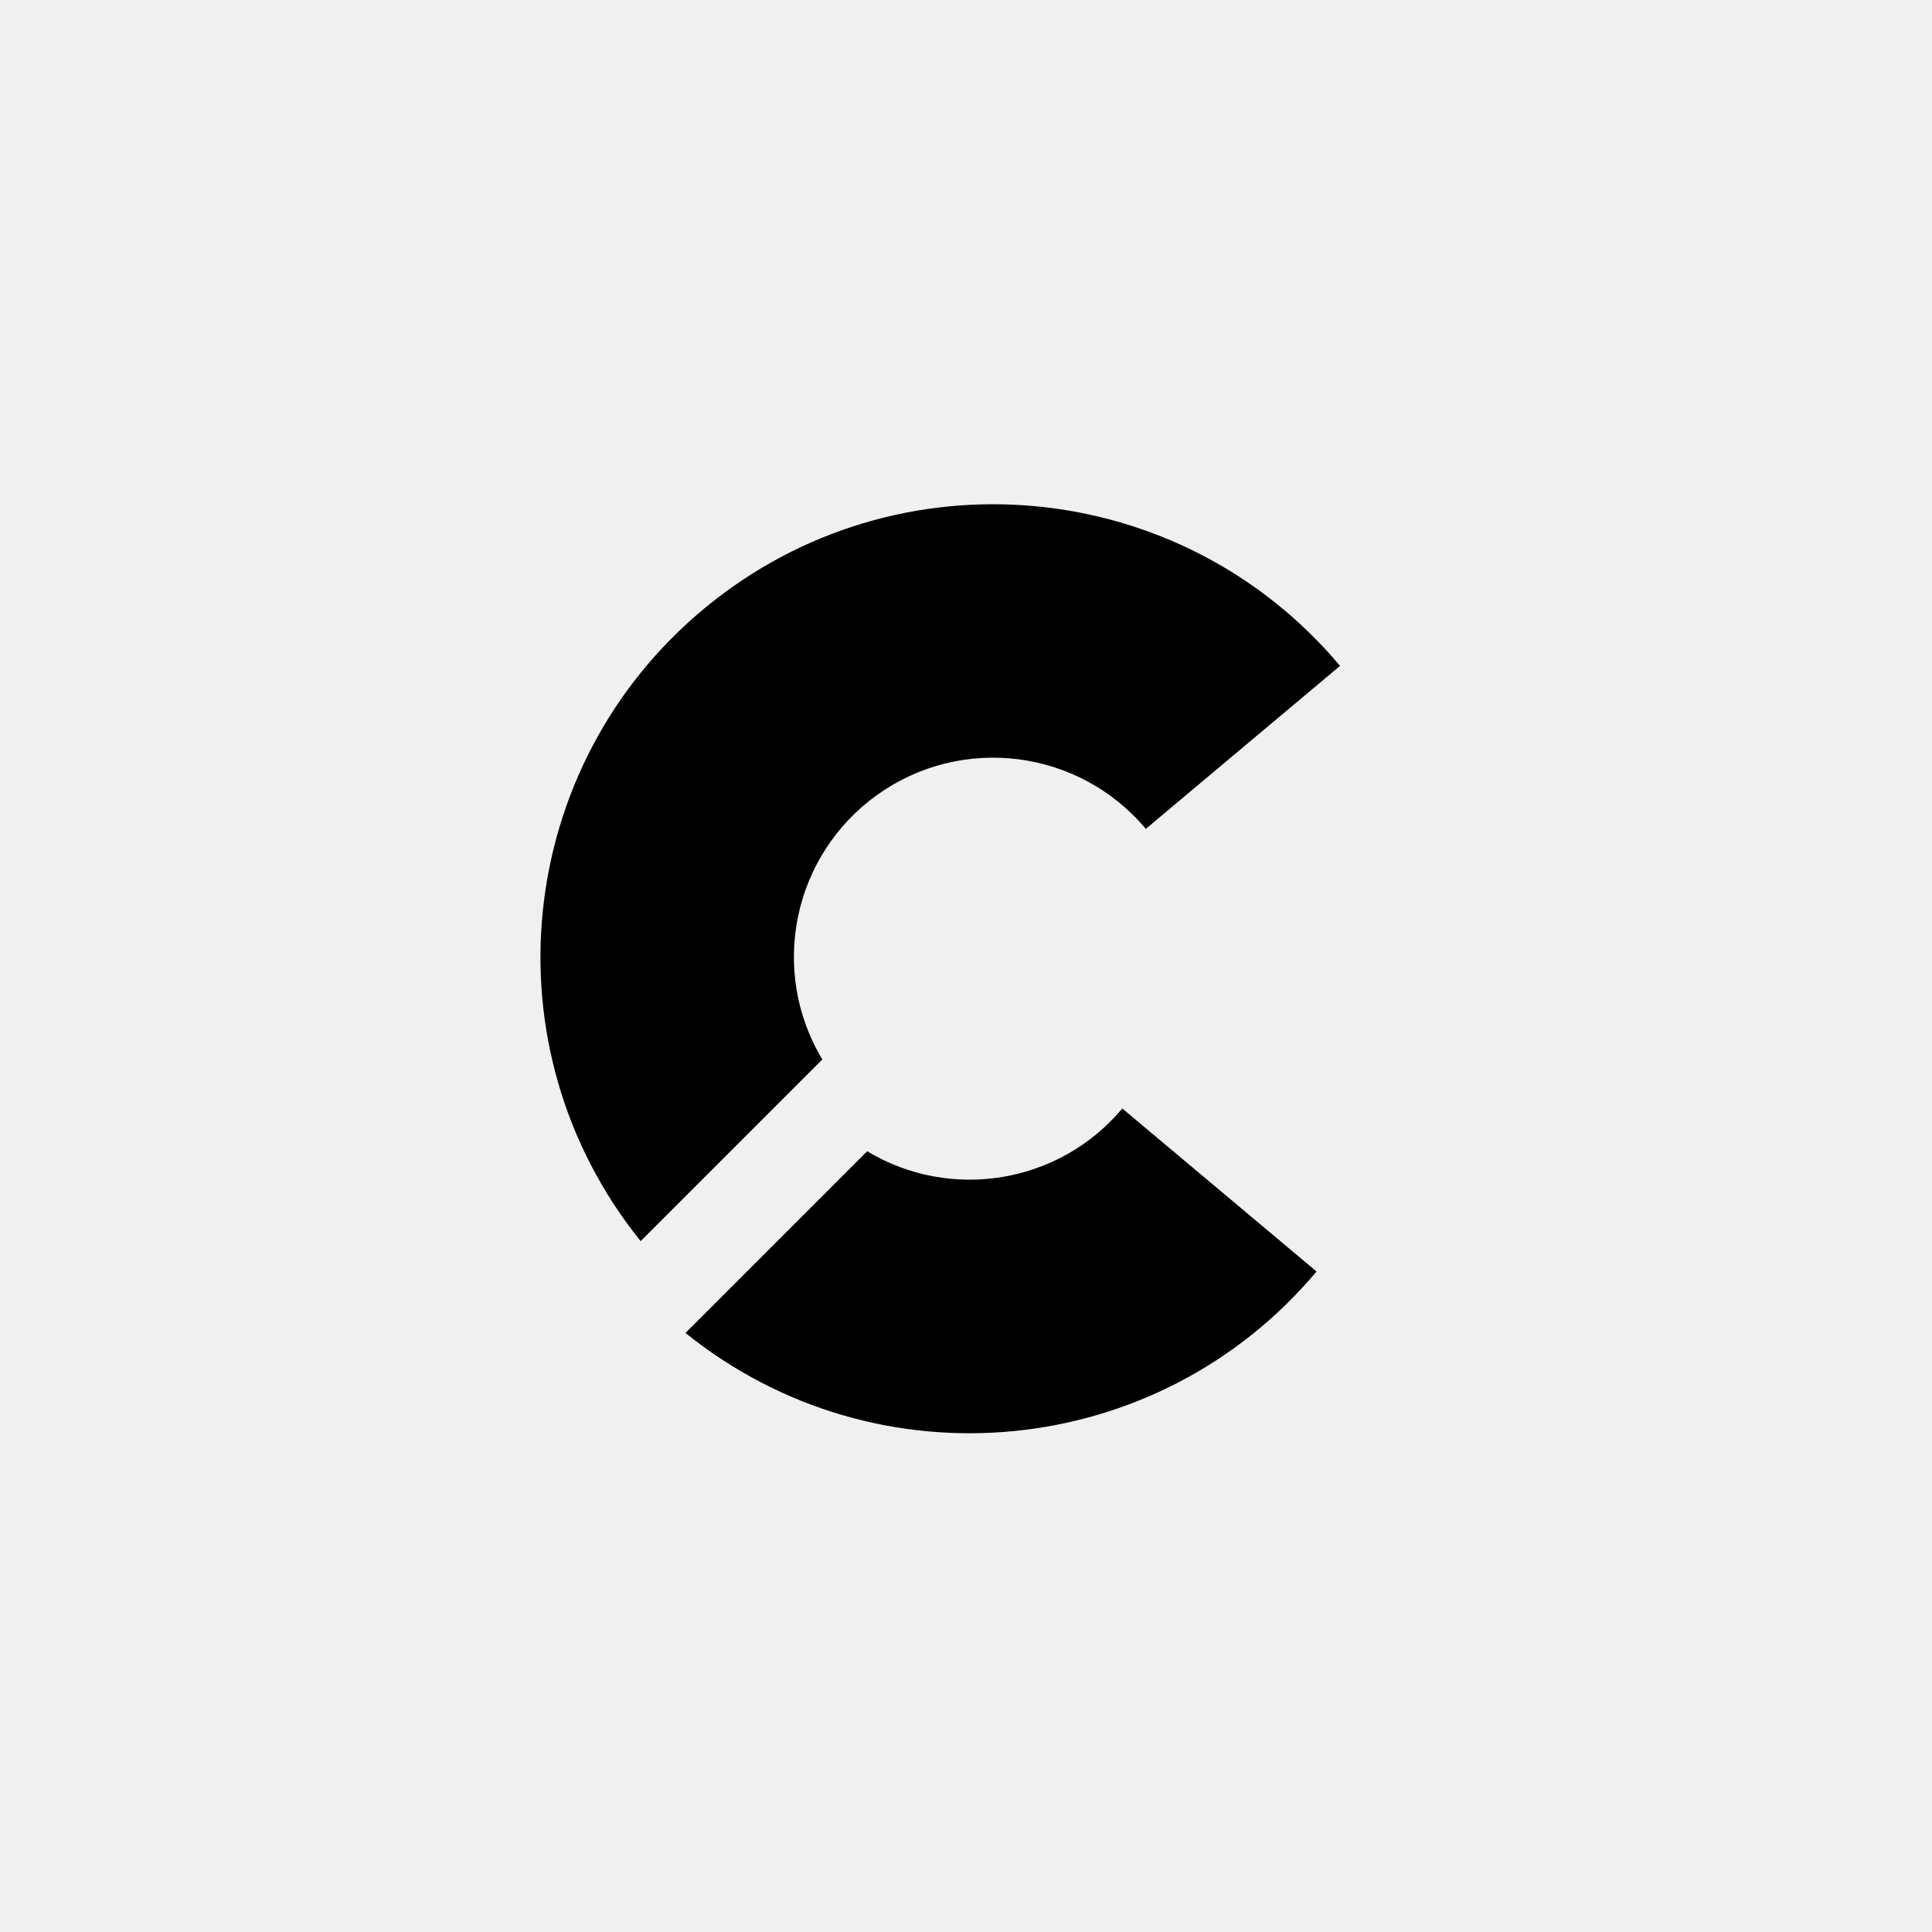
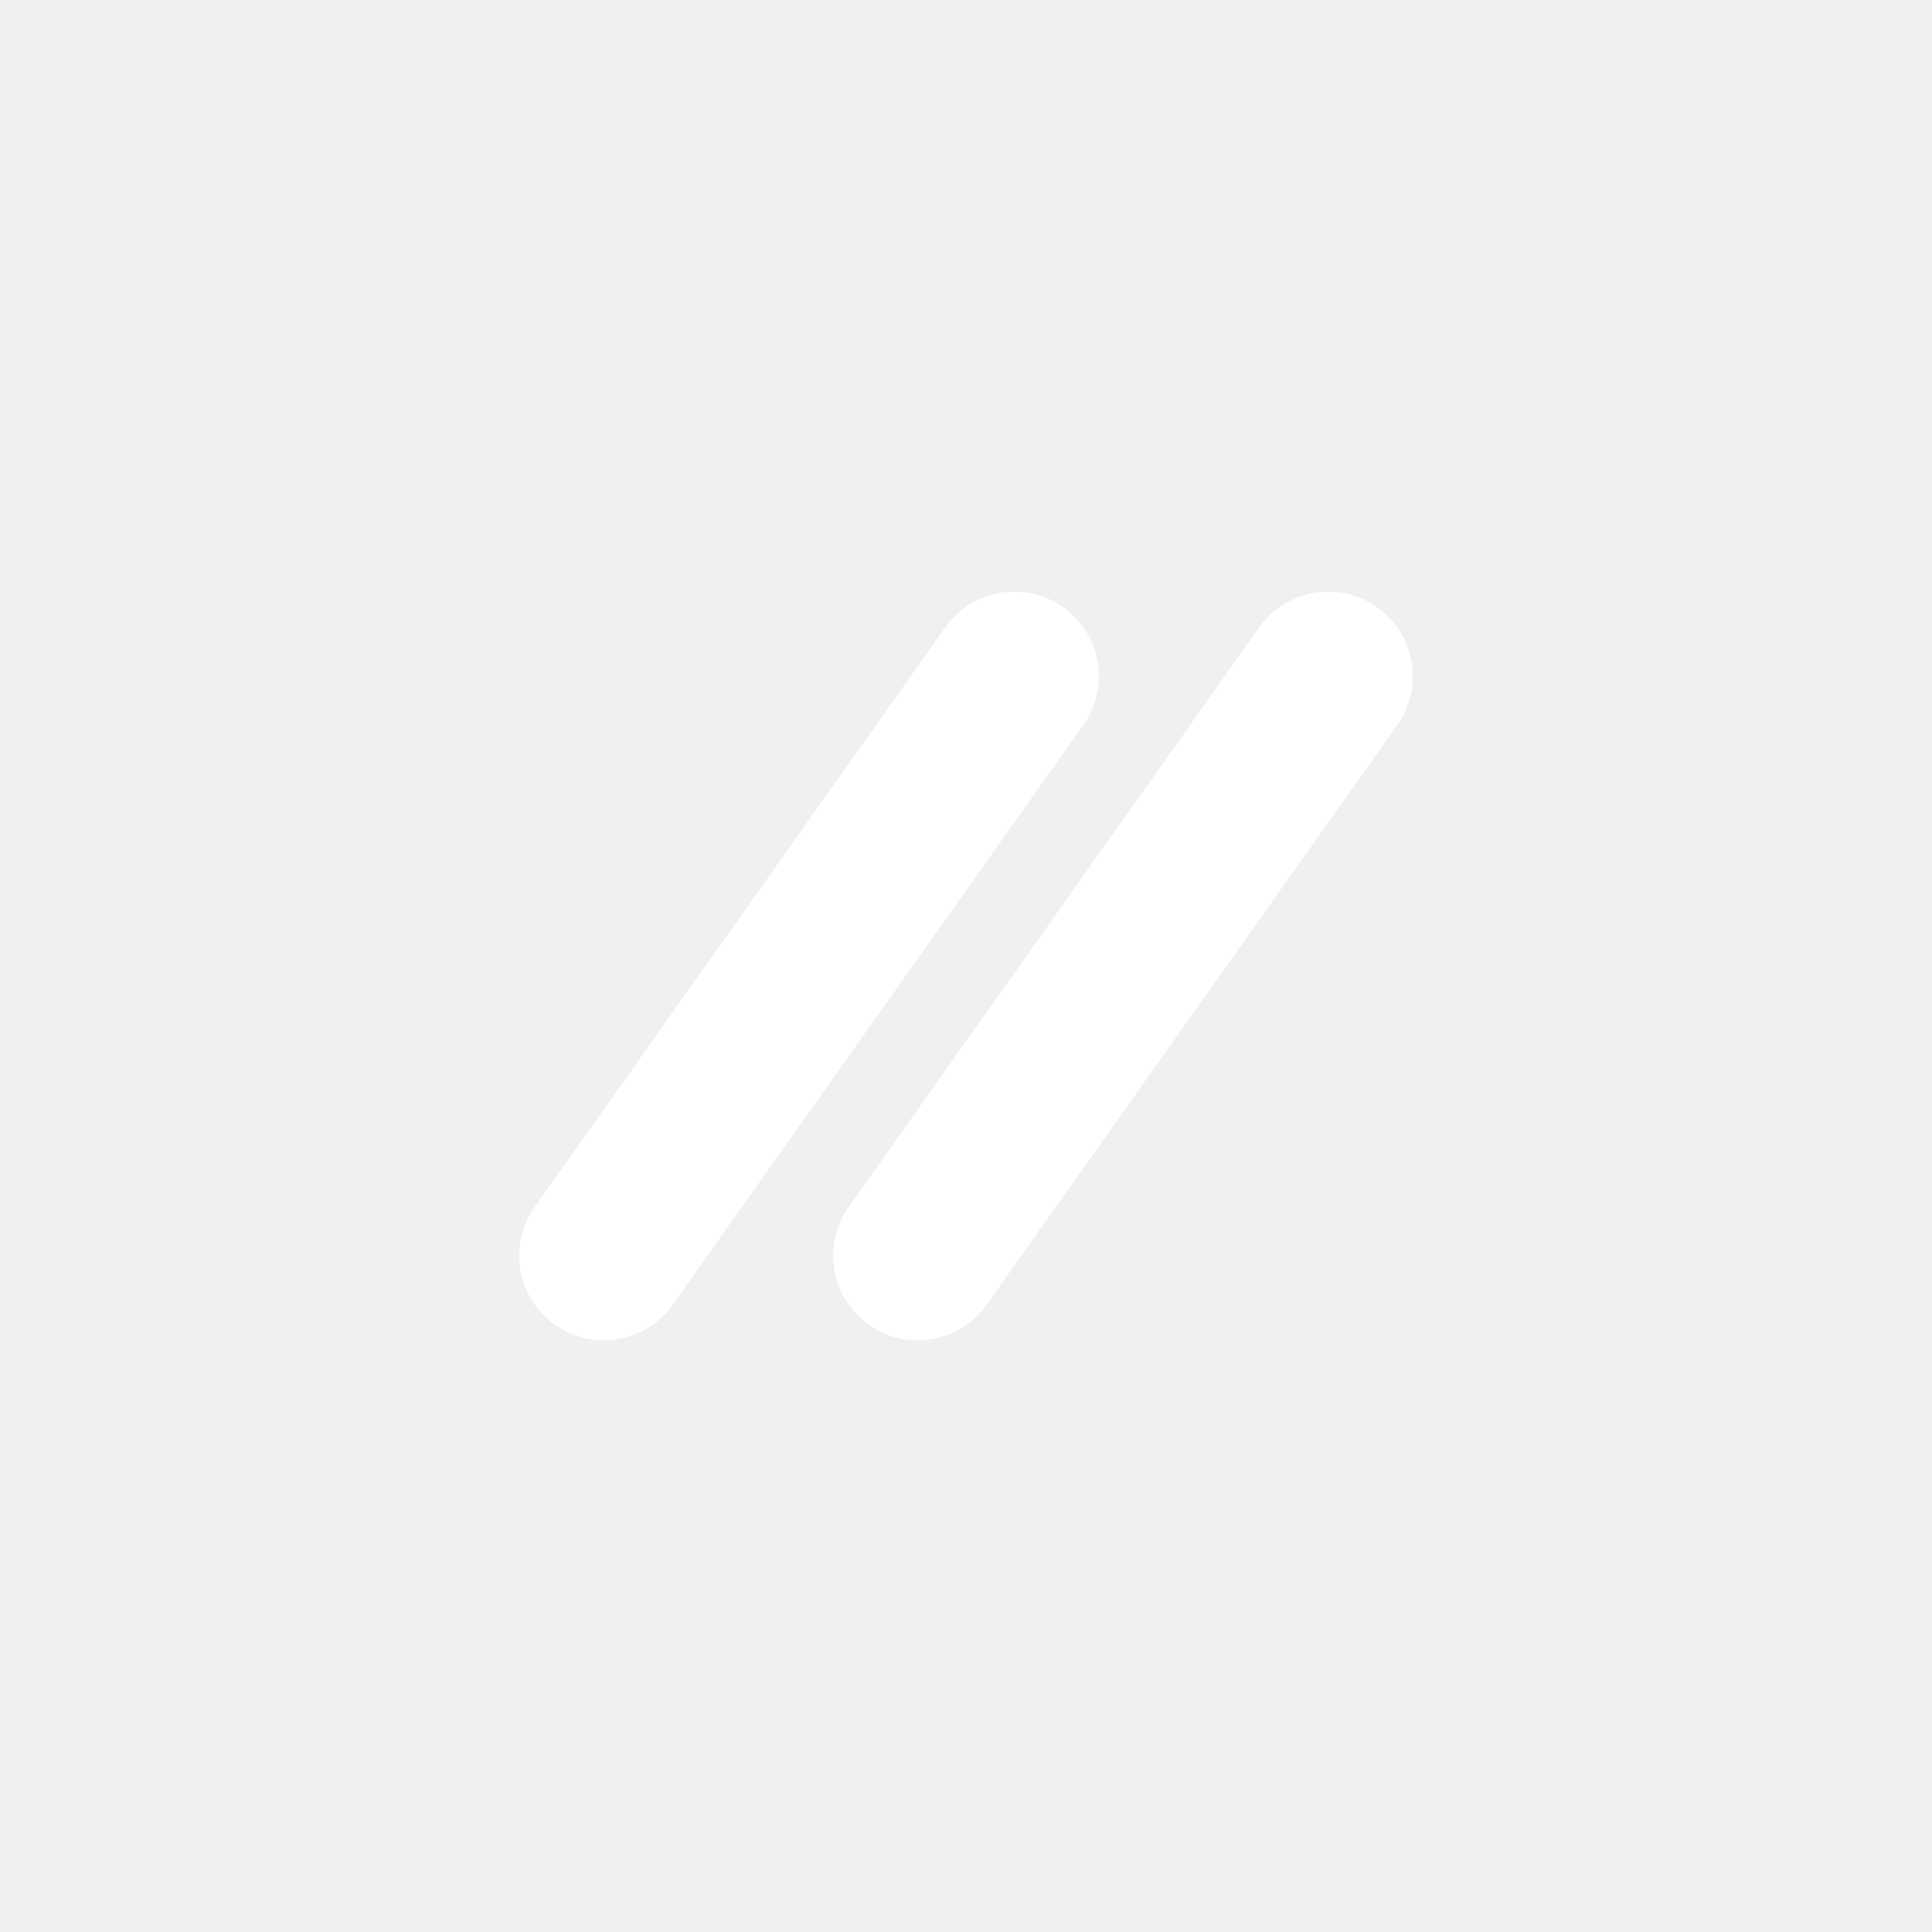
- <svg xmlns="http://www.w3.org/2000/svg" viewBox="0 0 1024 1024" width="1024" height="1024">
-   <g transform="translate(512 512) scale(0.8) translate(-512 -512)">
-     <g transform="translate(18 -6)">
-       <path d="M741.81 319.16A300 300 0 0 0 278.45 700.29L398.82 579.93A132 132 0 0 1 613.12 427.15Z" fill="#000" />
-       <path d="M323.71 745.55A300 300 0 0 0 741.81 704.84L613.12 596.85A132 132 0 0 1 444.07 625.18Z" fill="#000" transform="translate(-15.56 15.56)" />
-     </g>
+ <svg xmlns="http://www.w3.org/2000/svg" viewBox="0 0 108 108" width="1024" height="1024">
+   <g transform="translate(27 27) scale(1.35)" fill="none" stroke="#FFFFFF" stroke-width="7" stroke-linecap="round">
+     <path d="M5 32L22 8" />
+     <path d="M18 32L35 8" />
  </g>
</svg>
